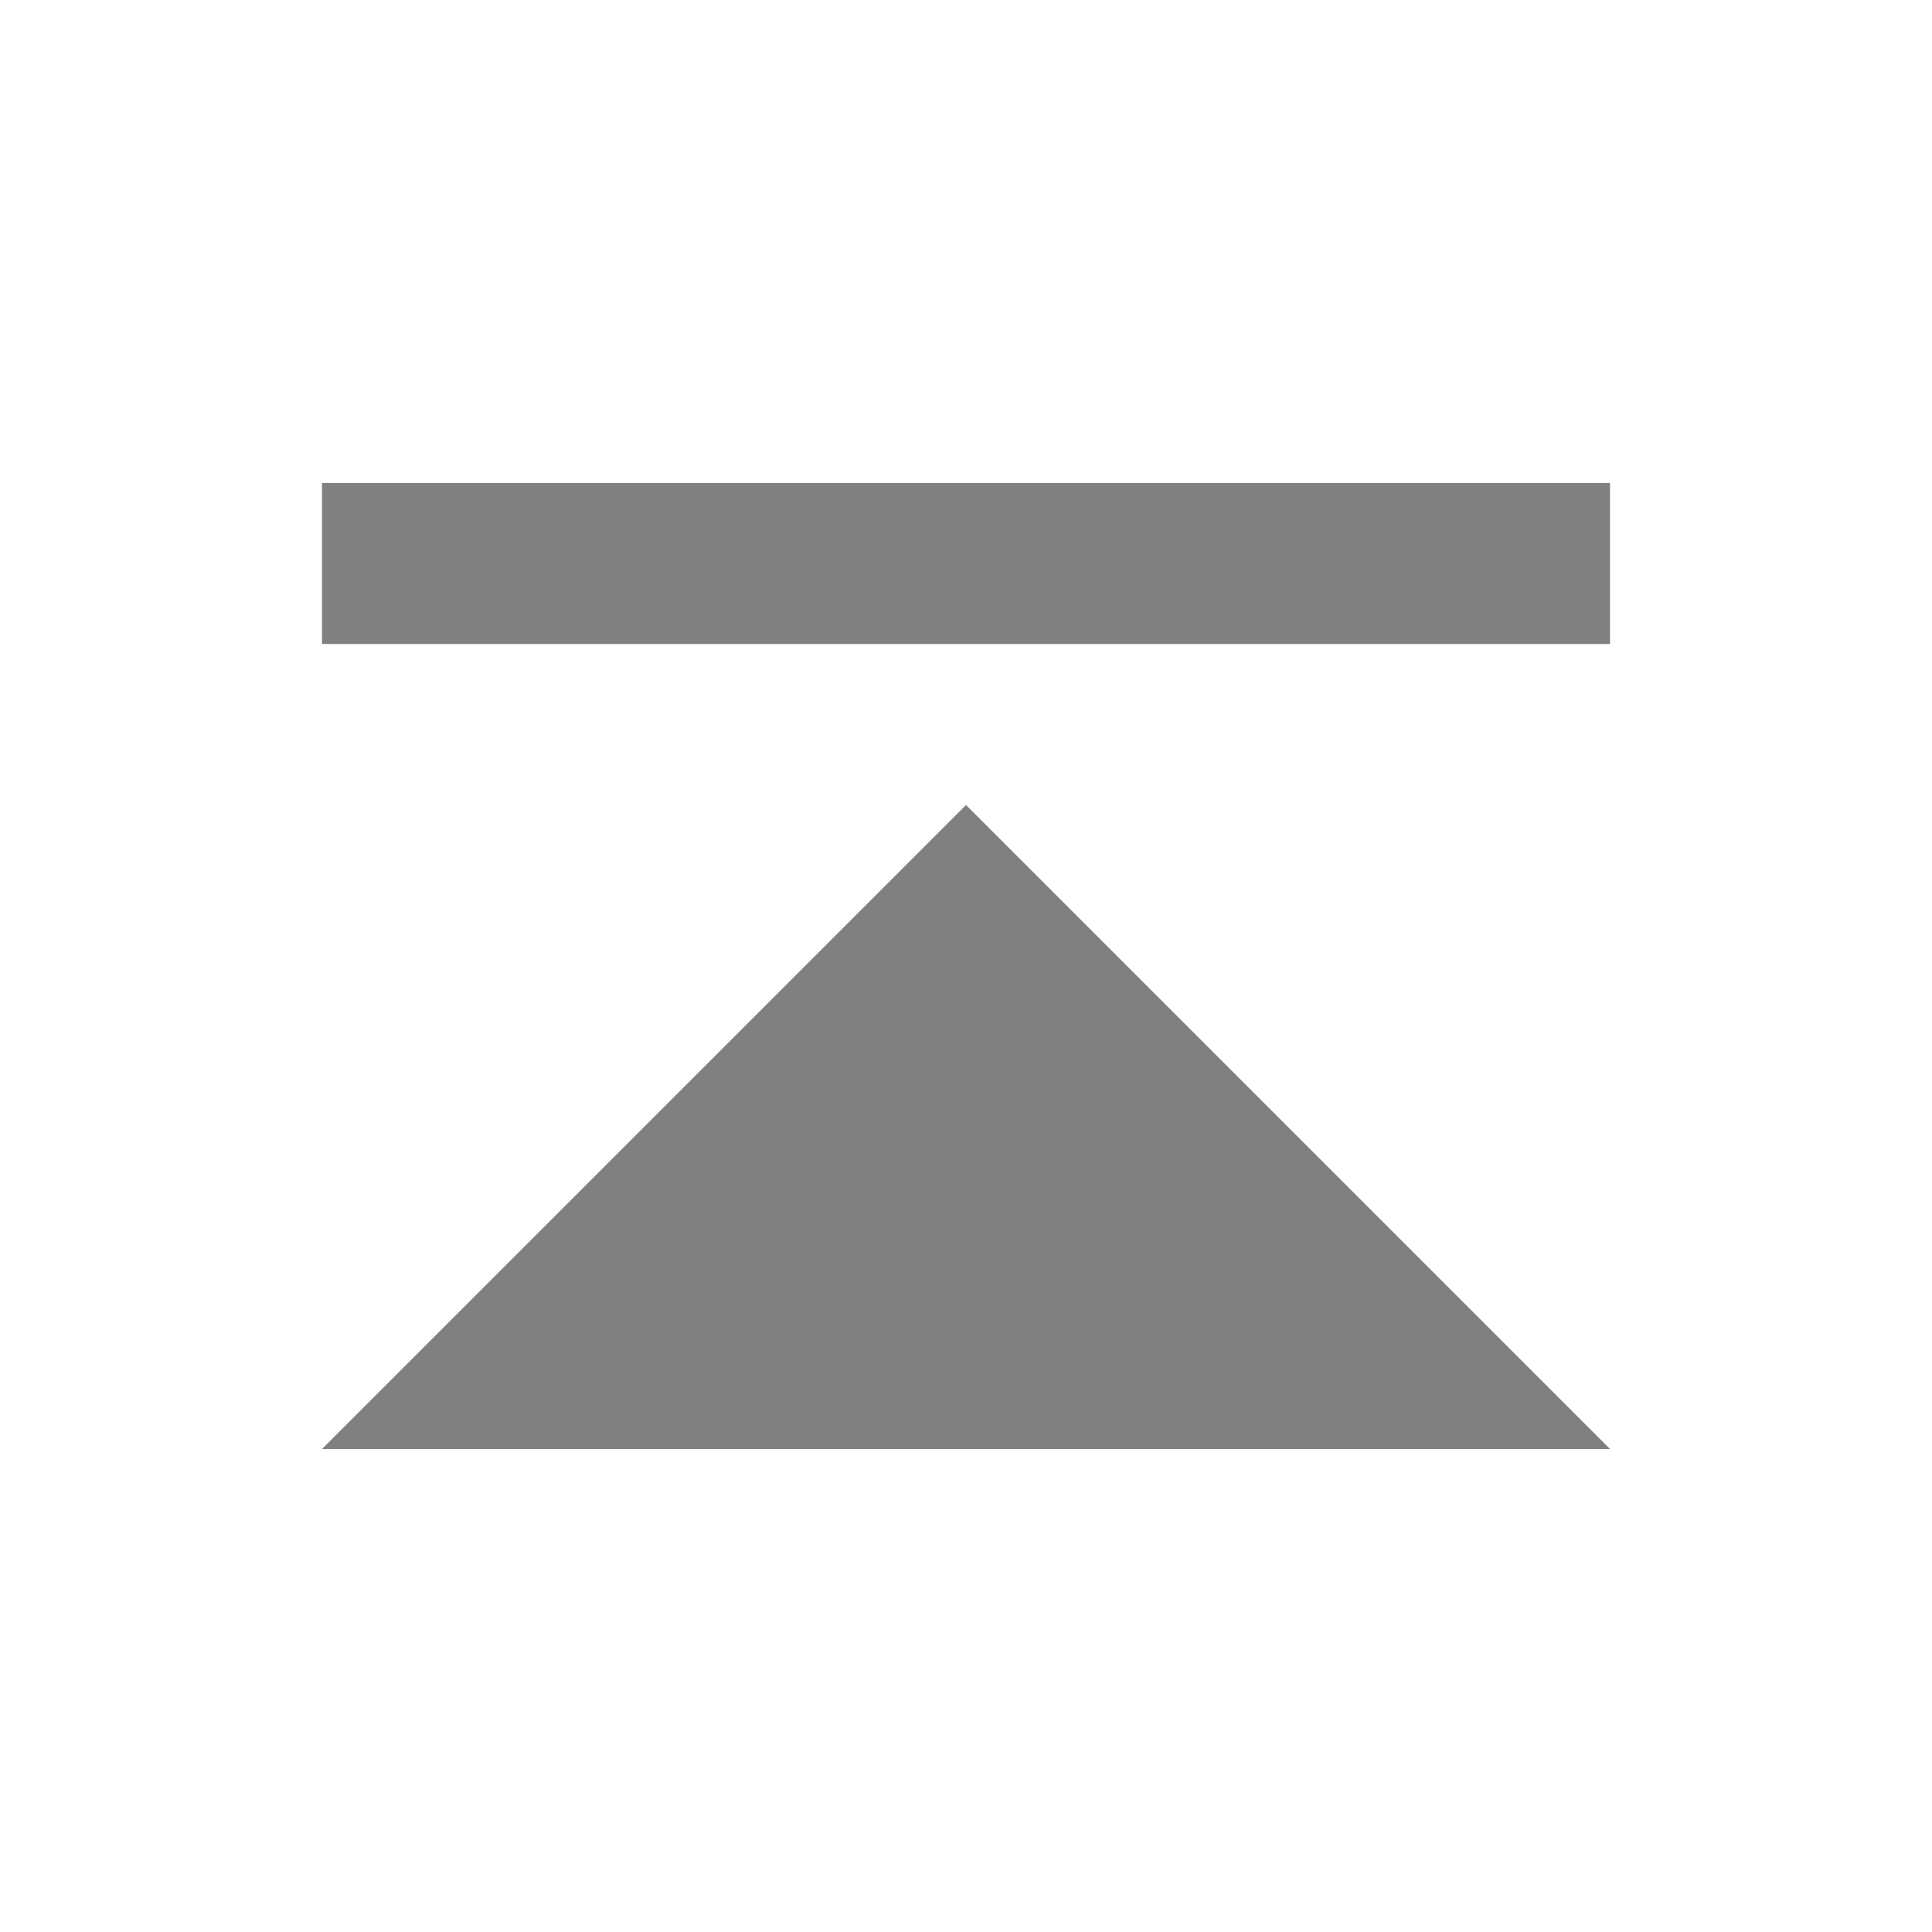
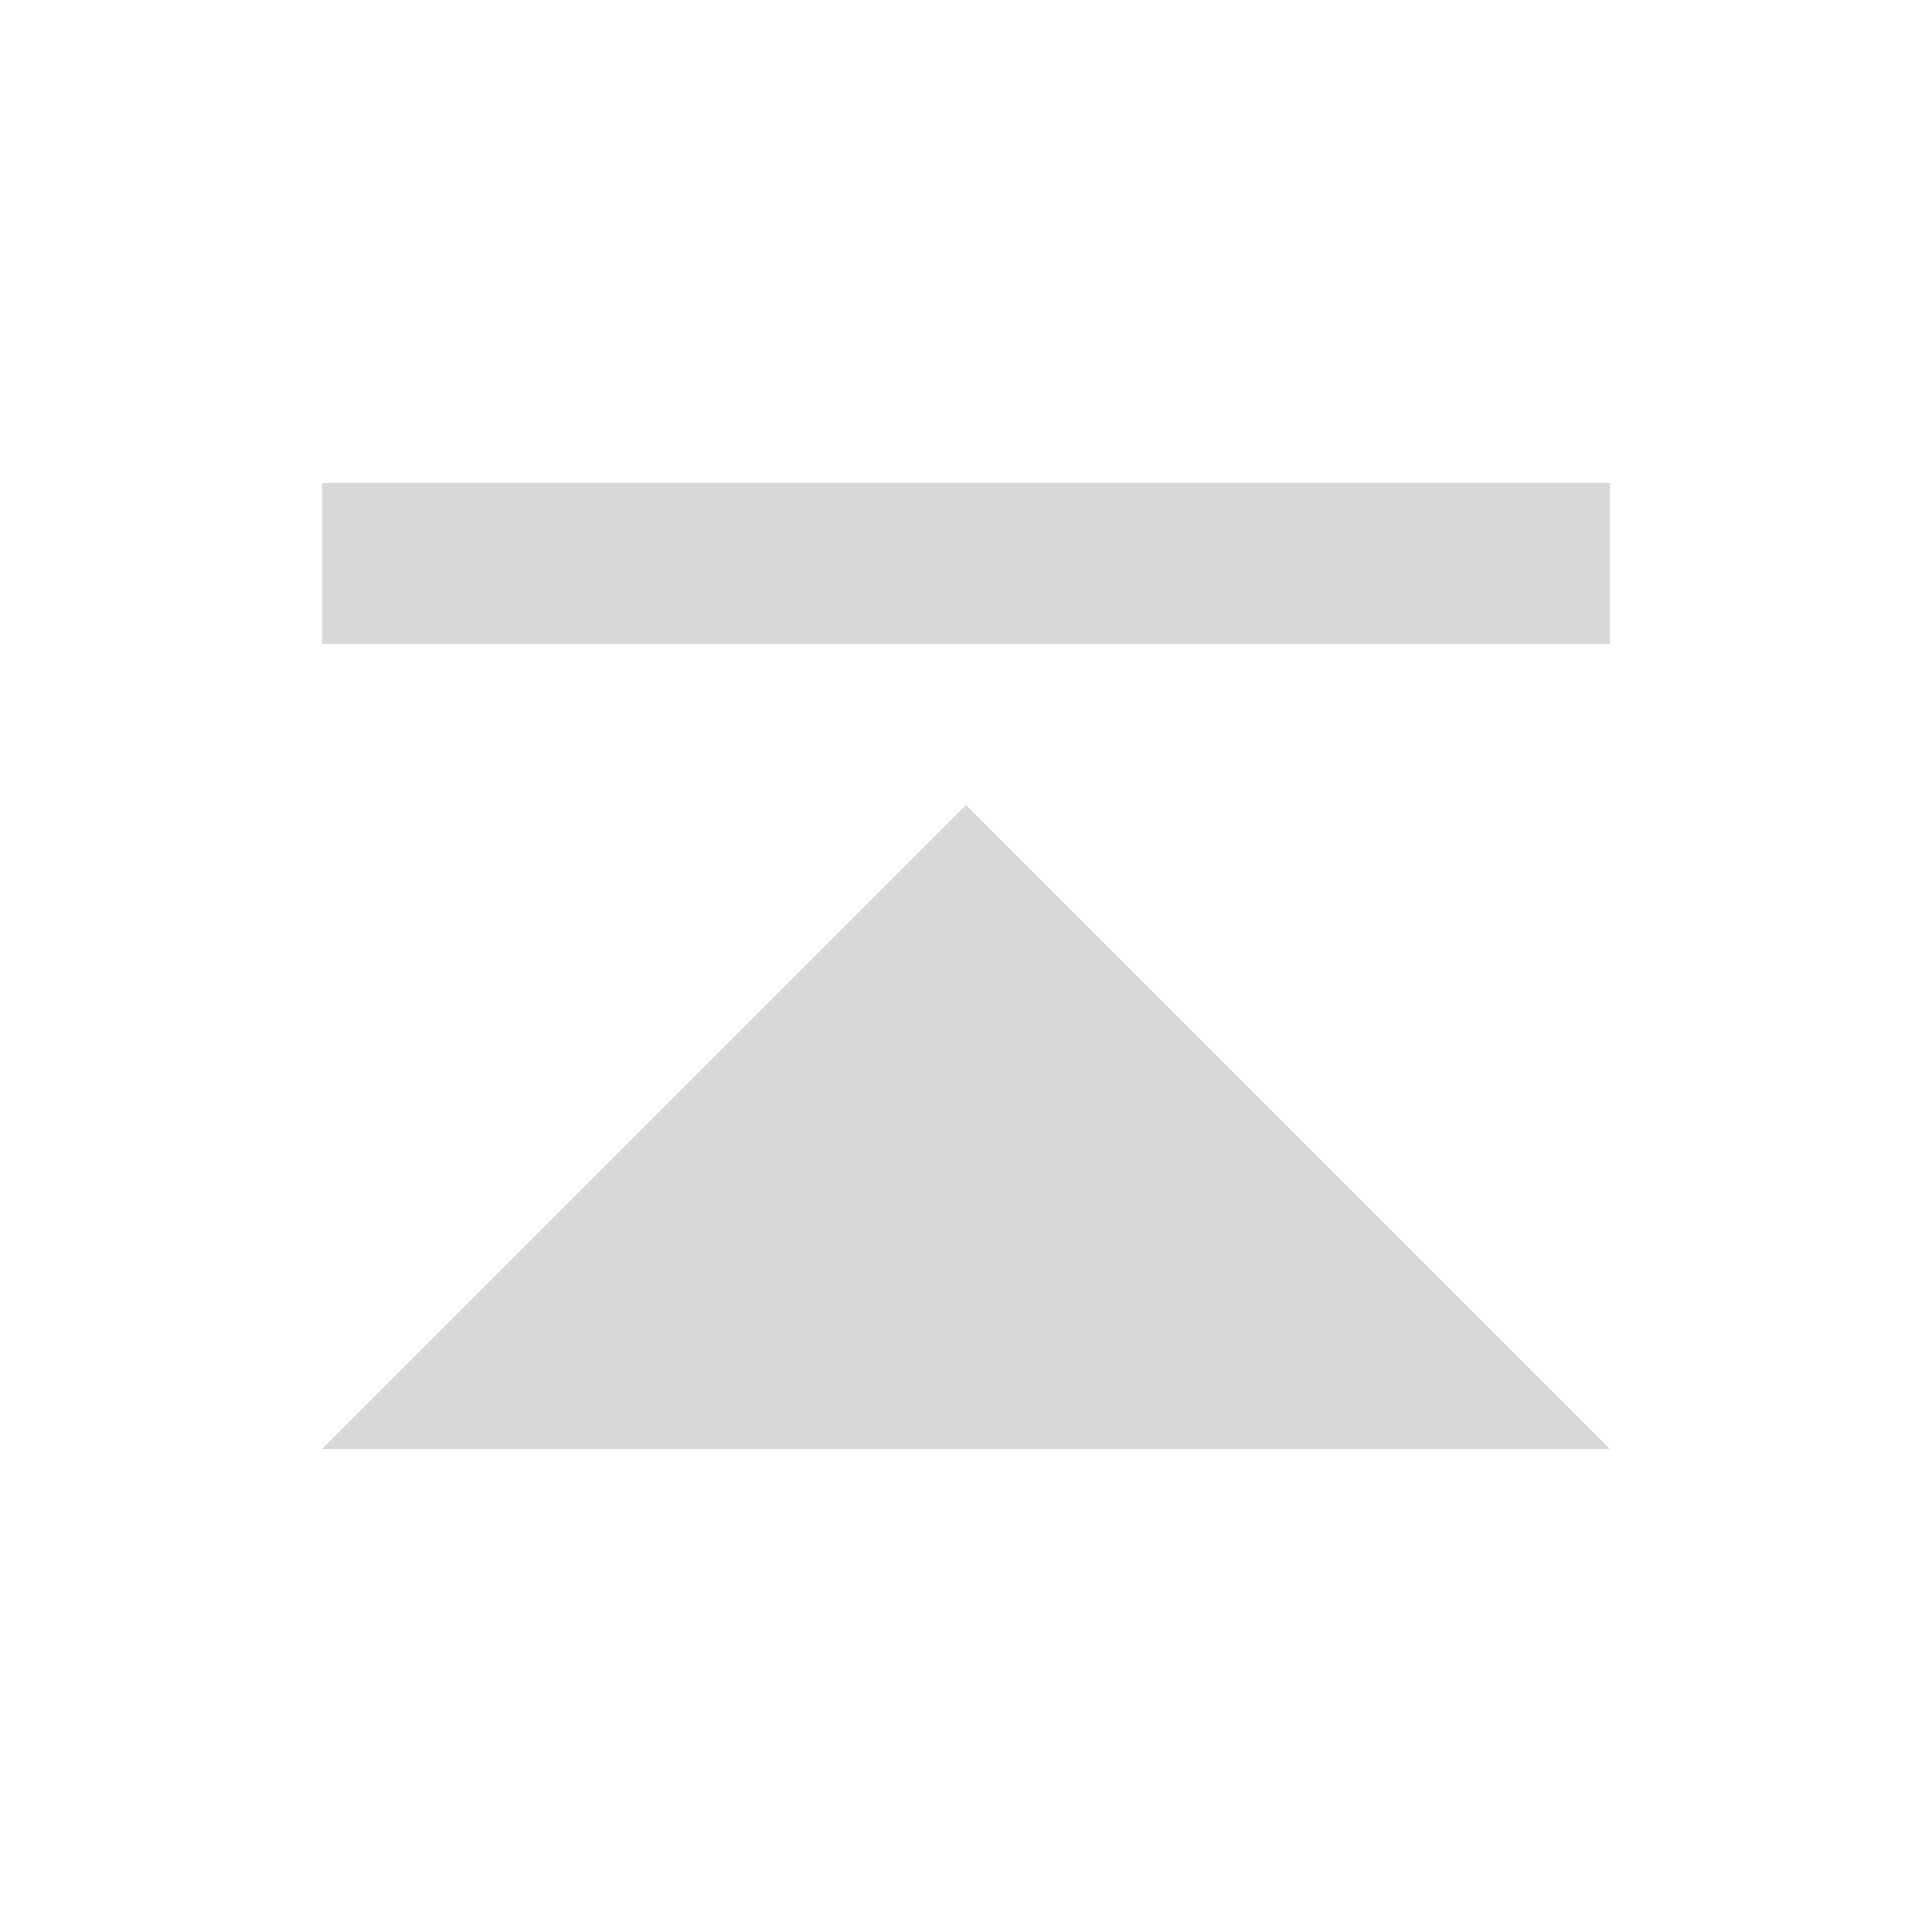
<svg xmlns="http://www.w3.org/2000/svg" viewBox="0 0 24 24">
  <defs>
    <style id="current-color-scheme" type="text/css">
-       .ColorScheme-Text { color: #808080 }
+       .ColorScheme-Text { color: #D8D8D8 }
    </style>
  </defs>
  <g class="ColorScheme-Text" style="fill:currentColor">
    <path d="m 4,18 8,-8 8,8" />
    <rect x="4" y="6" width="16" height="2" />
  </g>
</svg>
